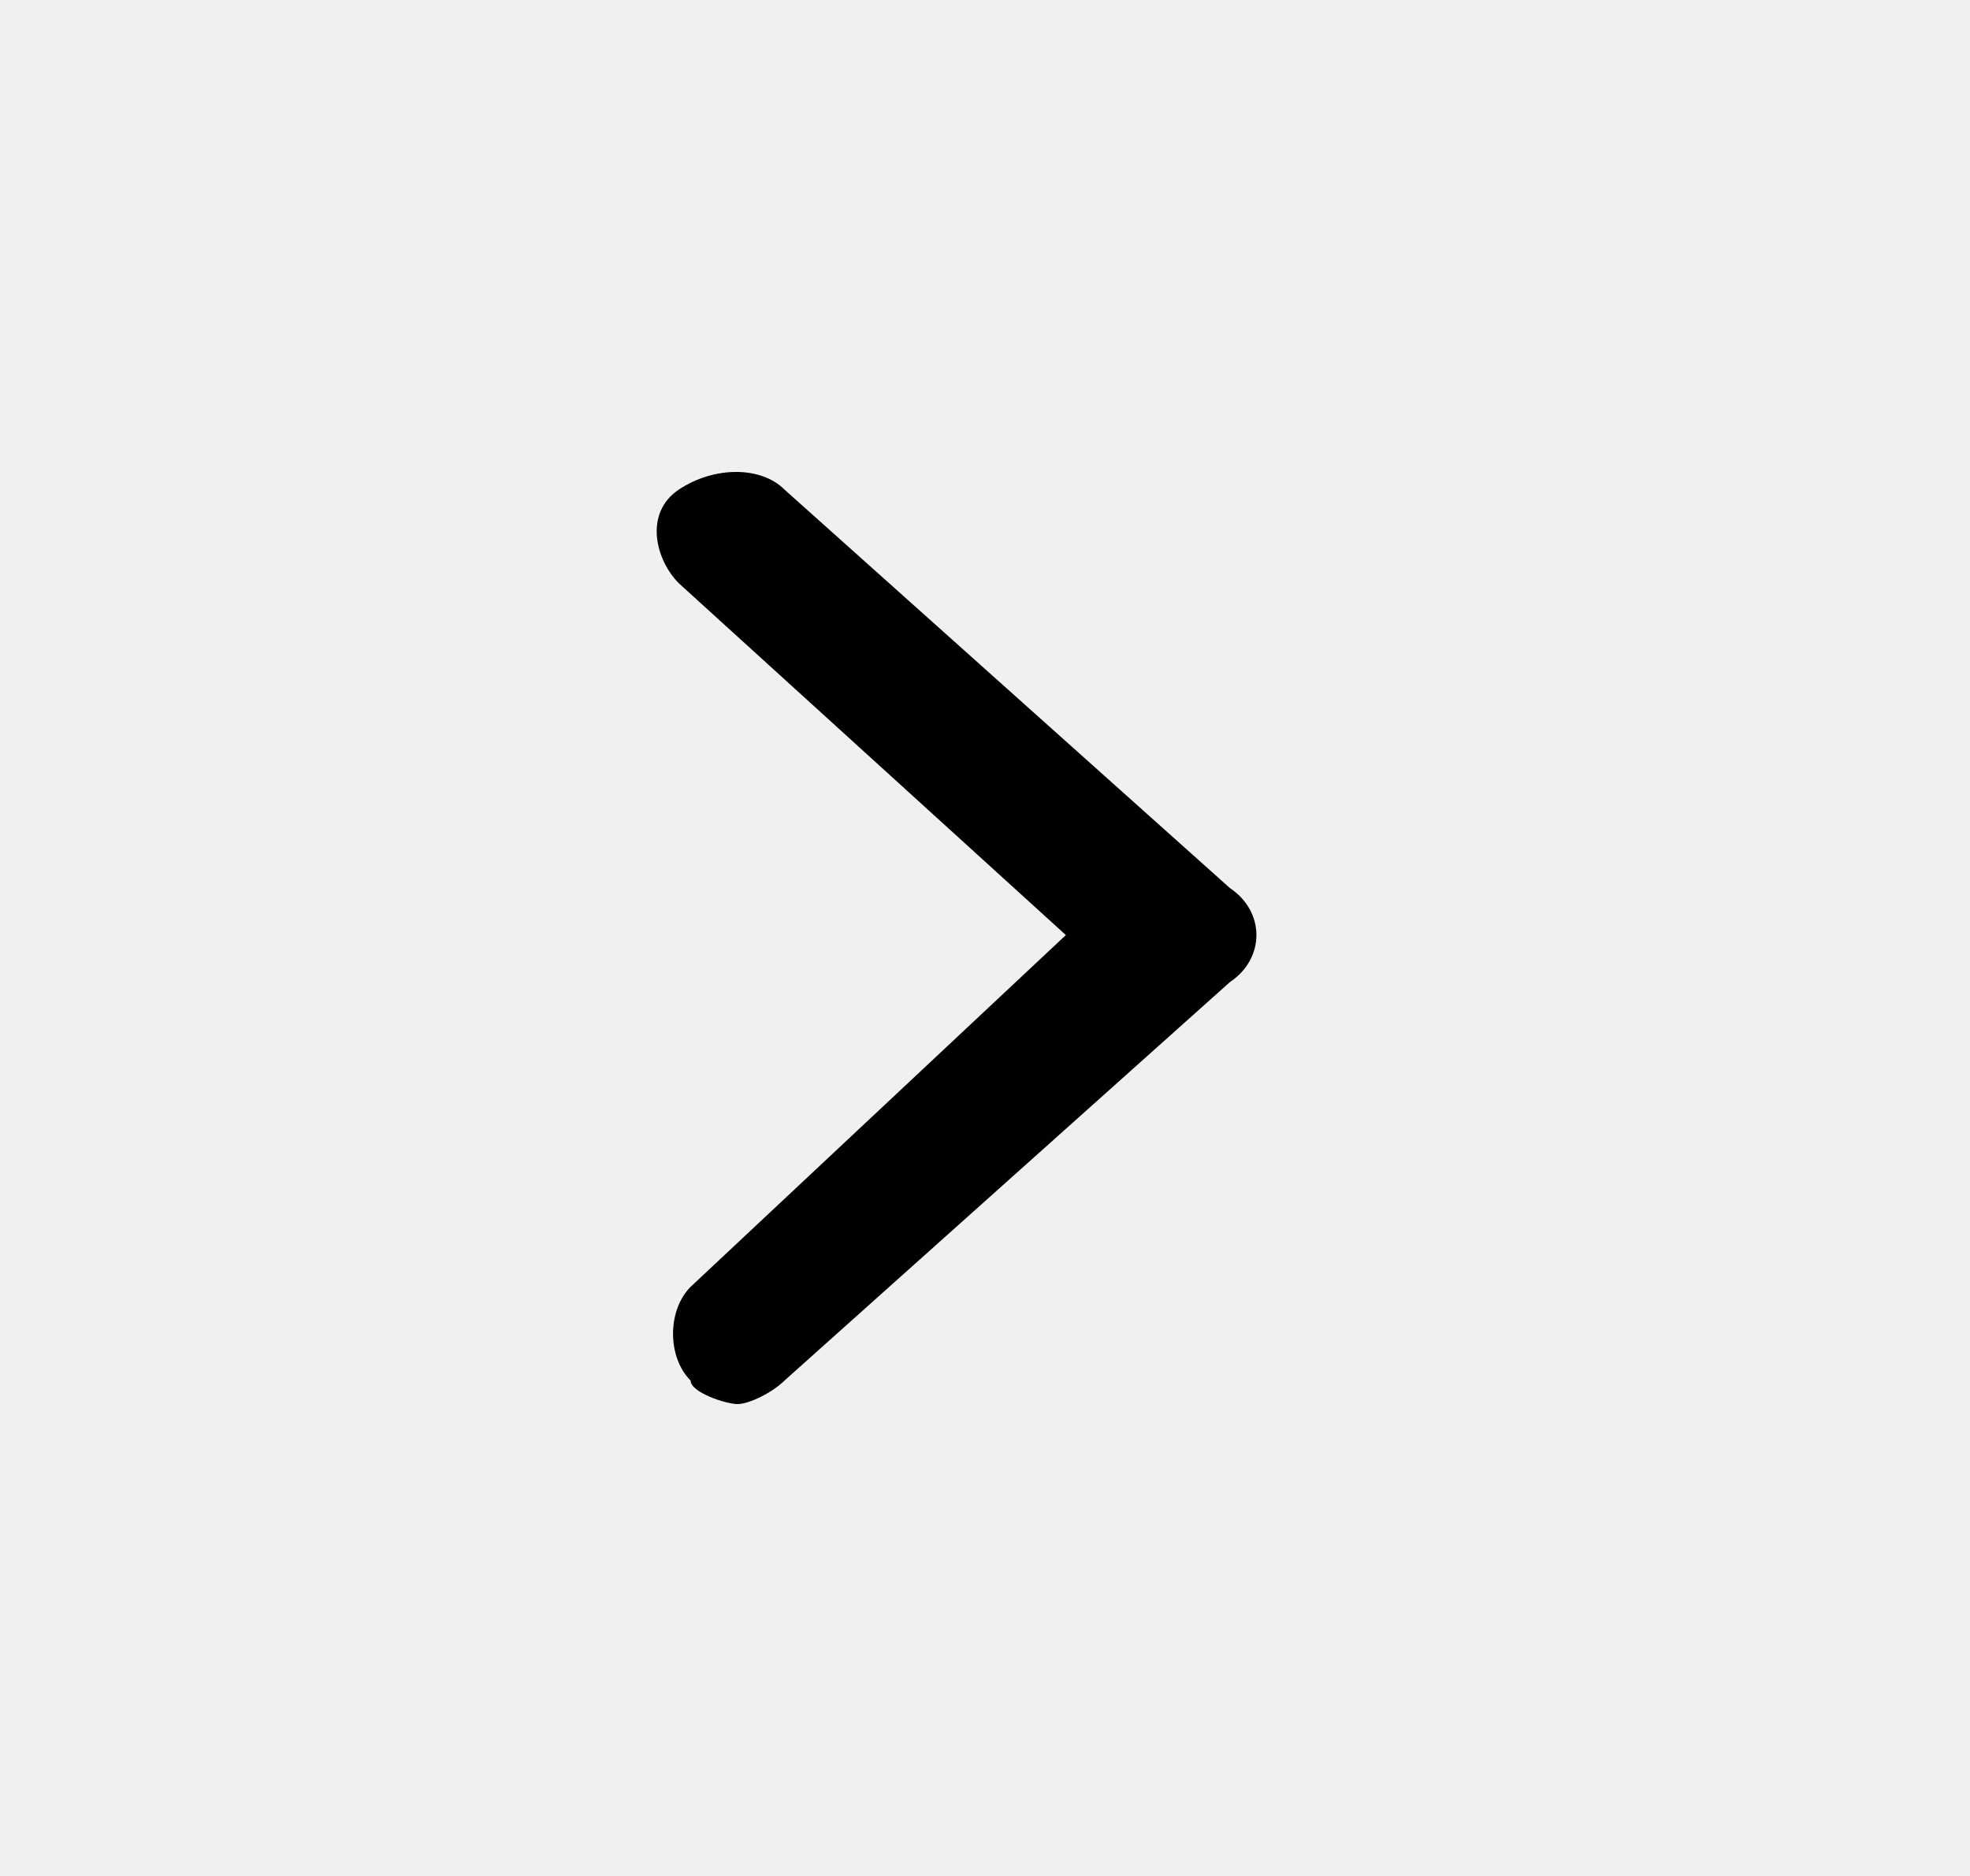
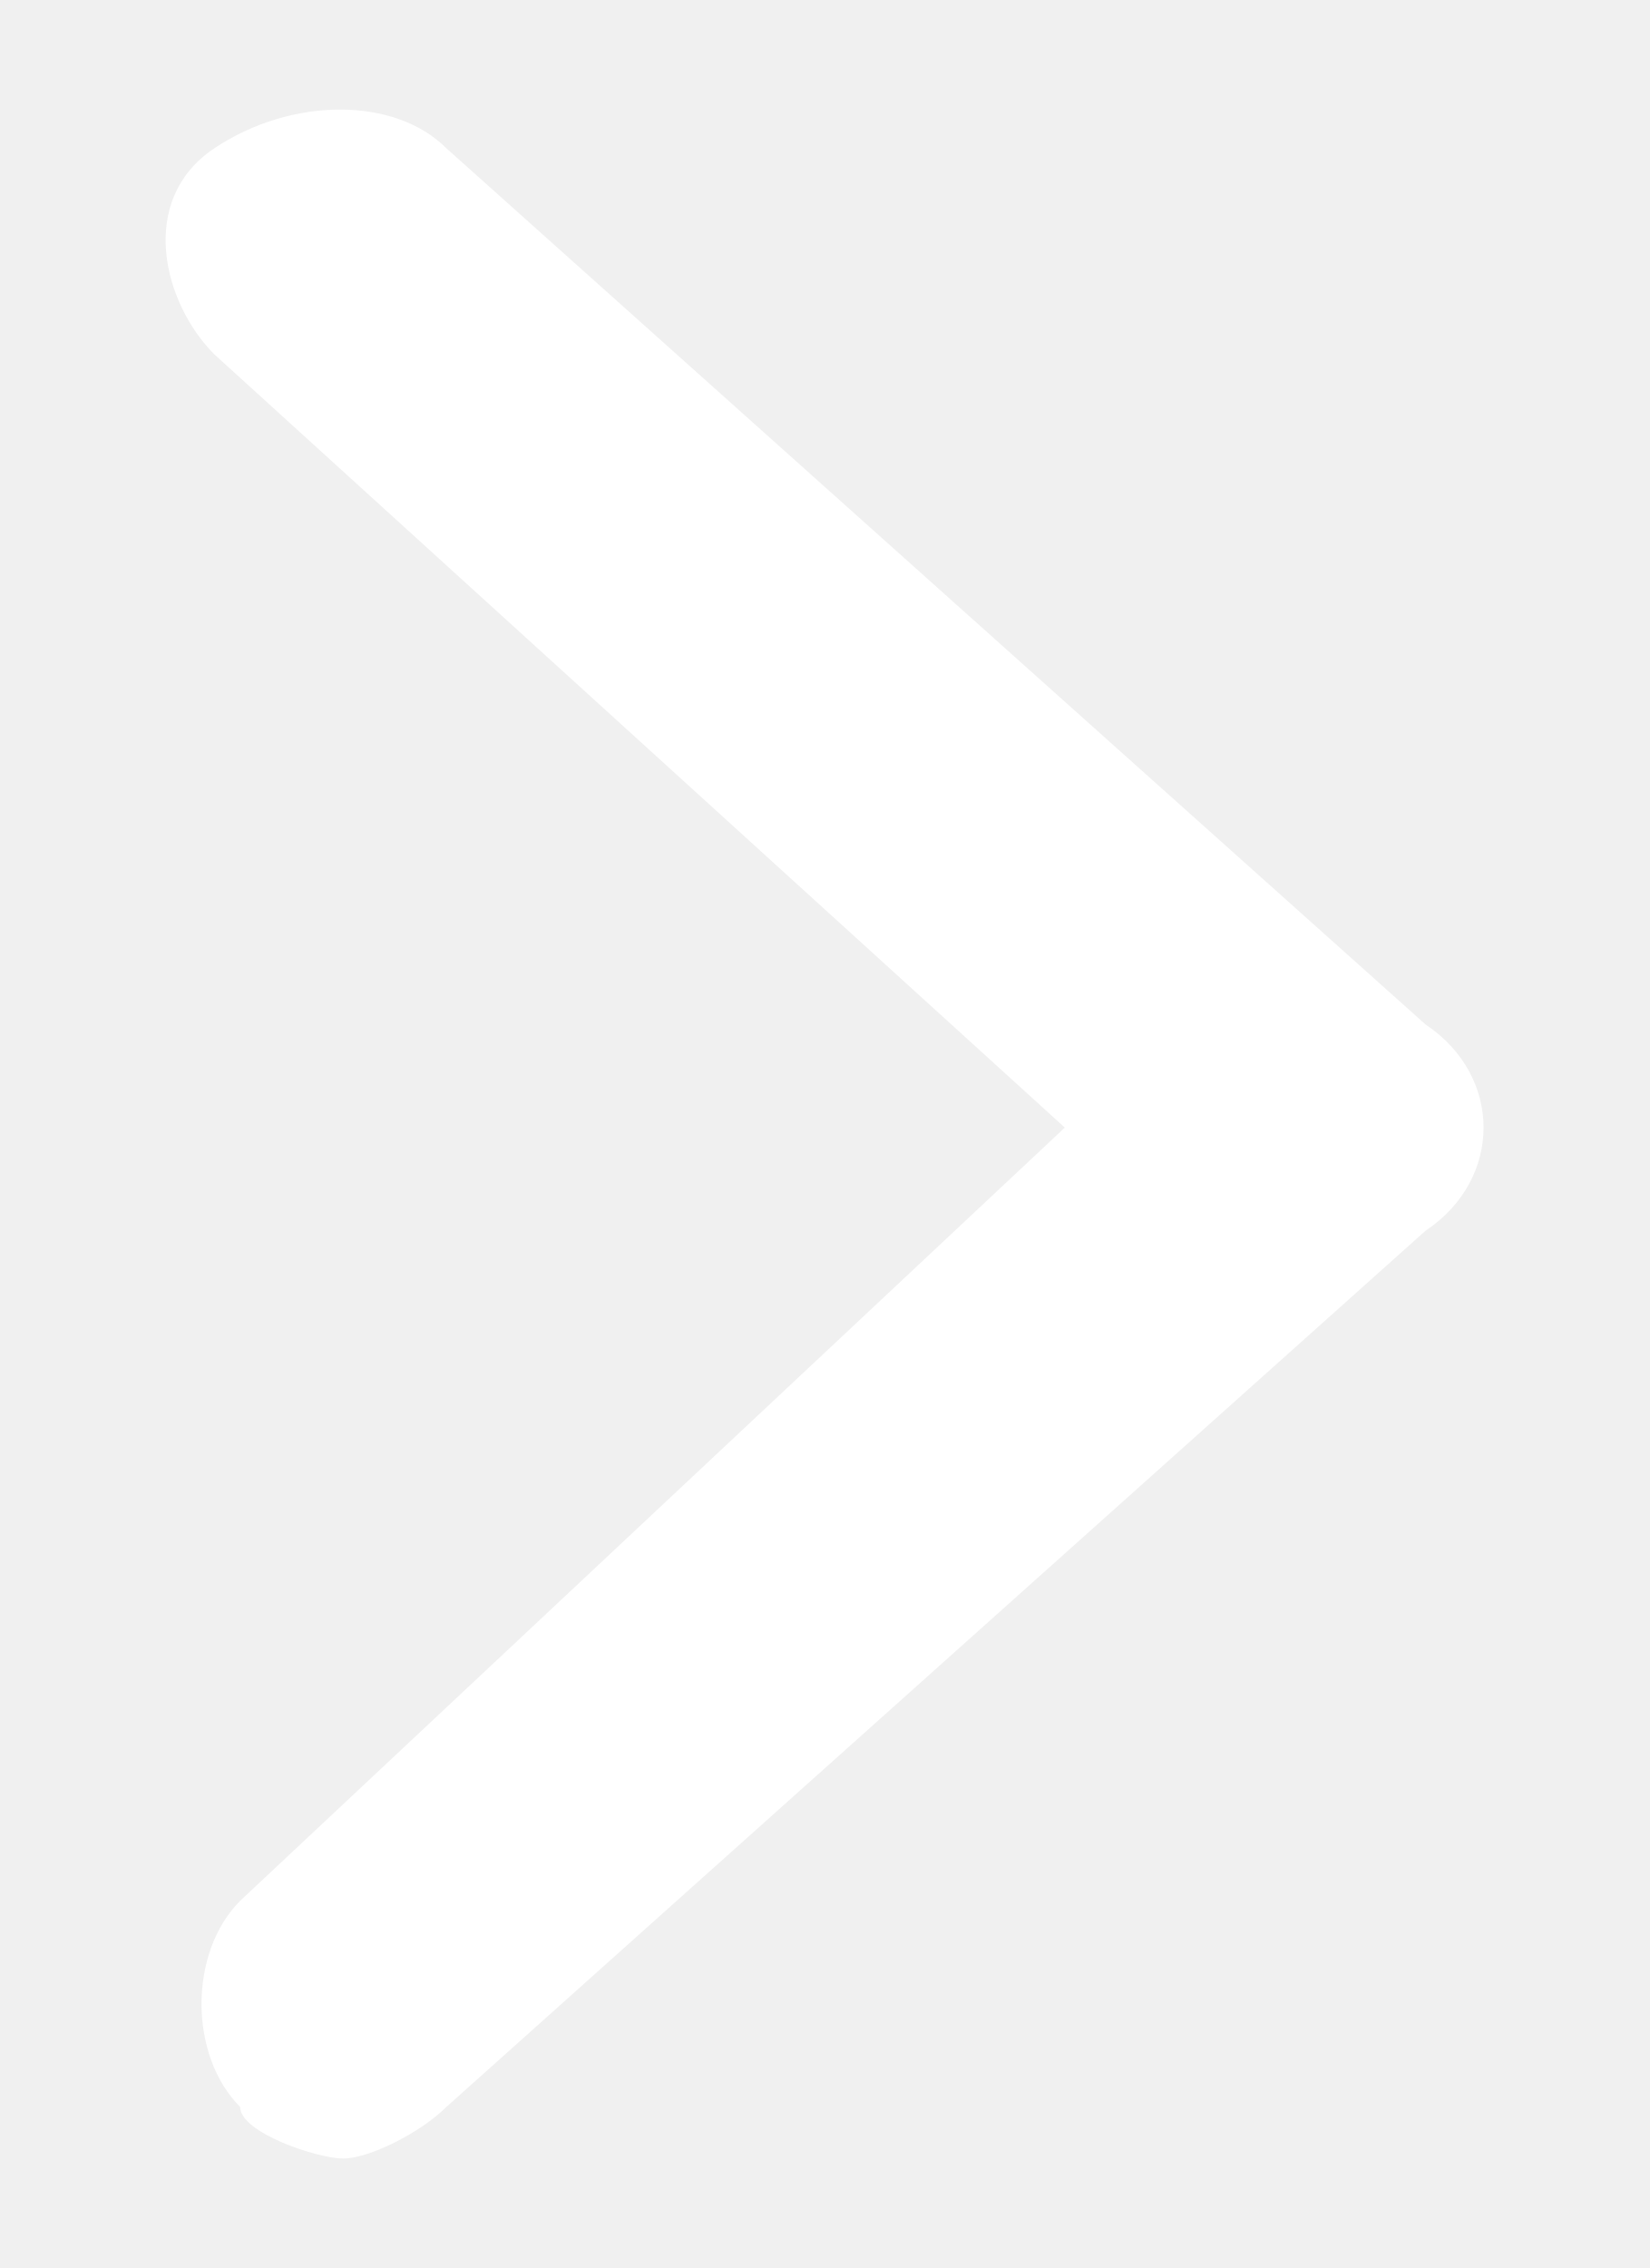
- <svg xmlns="http://www.w3.org/2000/svg" width="21" height="20" viewBox="0 0 21 20" fill="none">
-   <path d="M13.112 9.469L8.362 5.219C8.112 4.969 7.612 4.969 7.237 5.219C6.862 5.469 6.987 5.969 7.237 6.219L11.362 9.969L7.362 13.719C7.112 13.969 7.112 14.469 7.362 14.719C7.362 14.844 7.737 14.969 7.862 14.969C7.987 14.969 8.237 14.844 8.362 14.719L13.112 10.469C13.487 10.219 13.487 9.719 13.112 9.469Z" fill="black" />
+ <svg xmlns="http://www.w3.org/2000/svg" width="8" height="11" viewBox="0 0 8 11" fill="none">
+   <path d="M6.915 4.969L2.165 0.719C1.915 0.469 1.415 0.469 1.04 0.719C0.665 0.969 0.79 1.469 1.04 1.719L5.165 5.469L1.165 9.219C0.915 9.469 0.915 9.969 1.165 10.219C1.165 10.344 1.54 10.469 1.665 10.469C1.79 10.469 2.04 10.344 2.165 10.219L6.915 5.969C7.29 5.719 7.29 5.219 6.915 4.969Z" fill="white" />
</svg>
